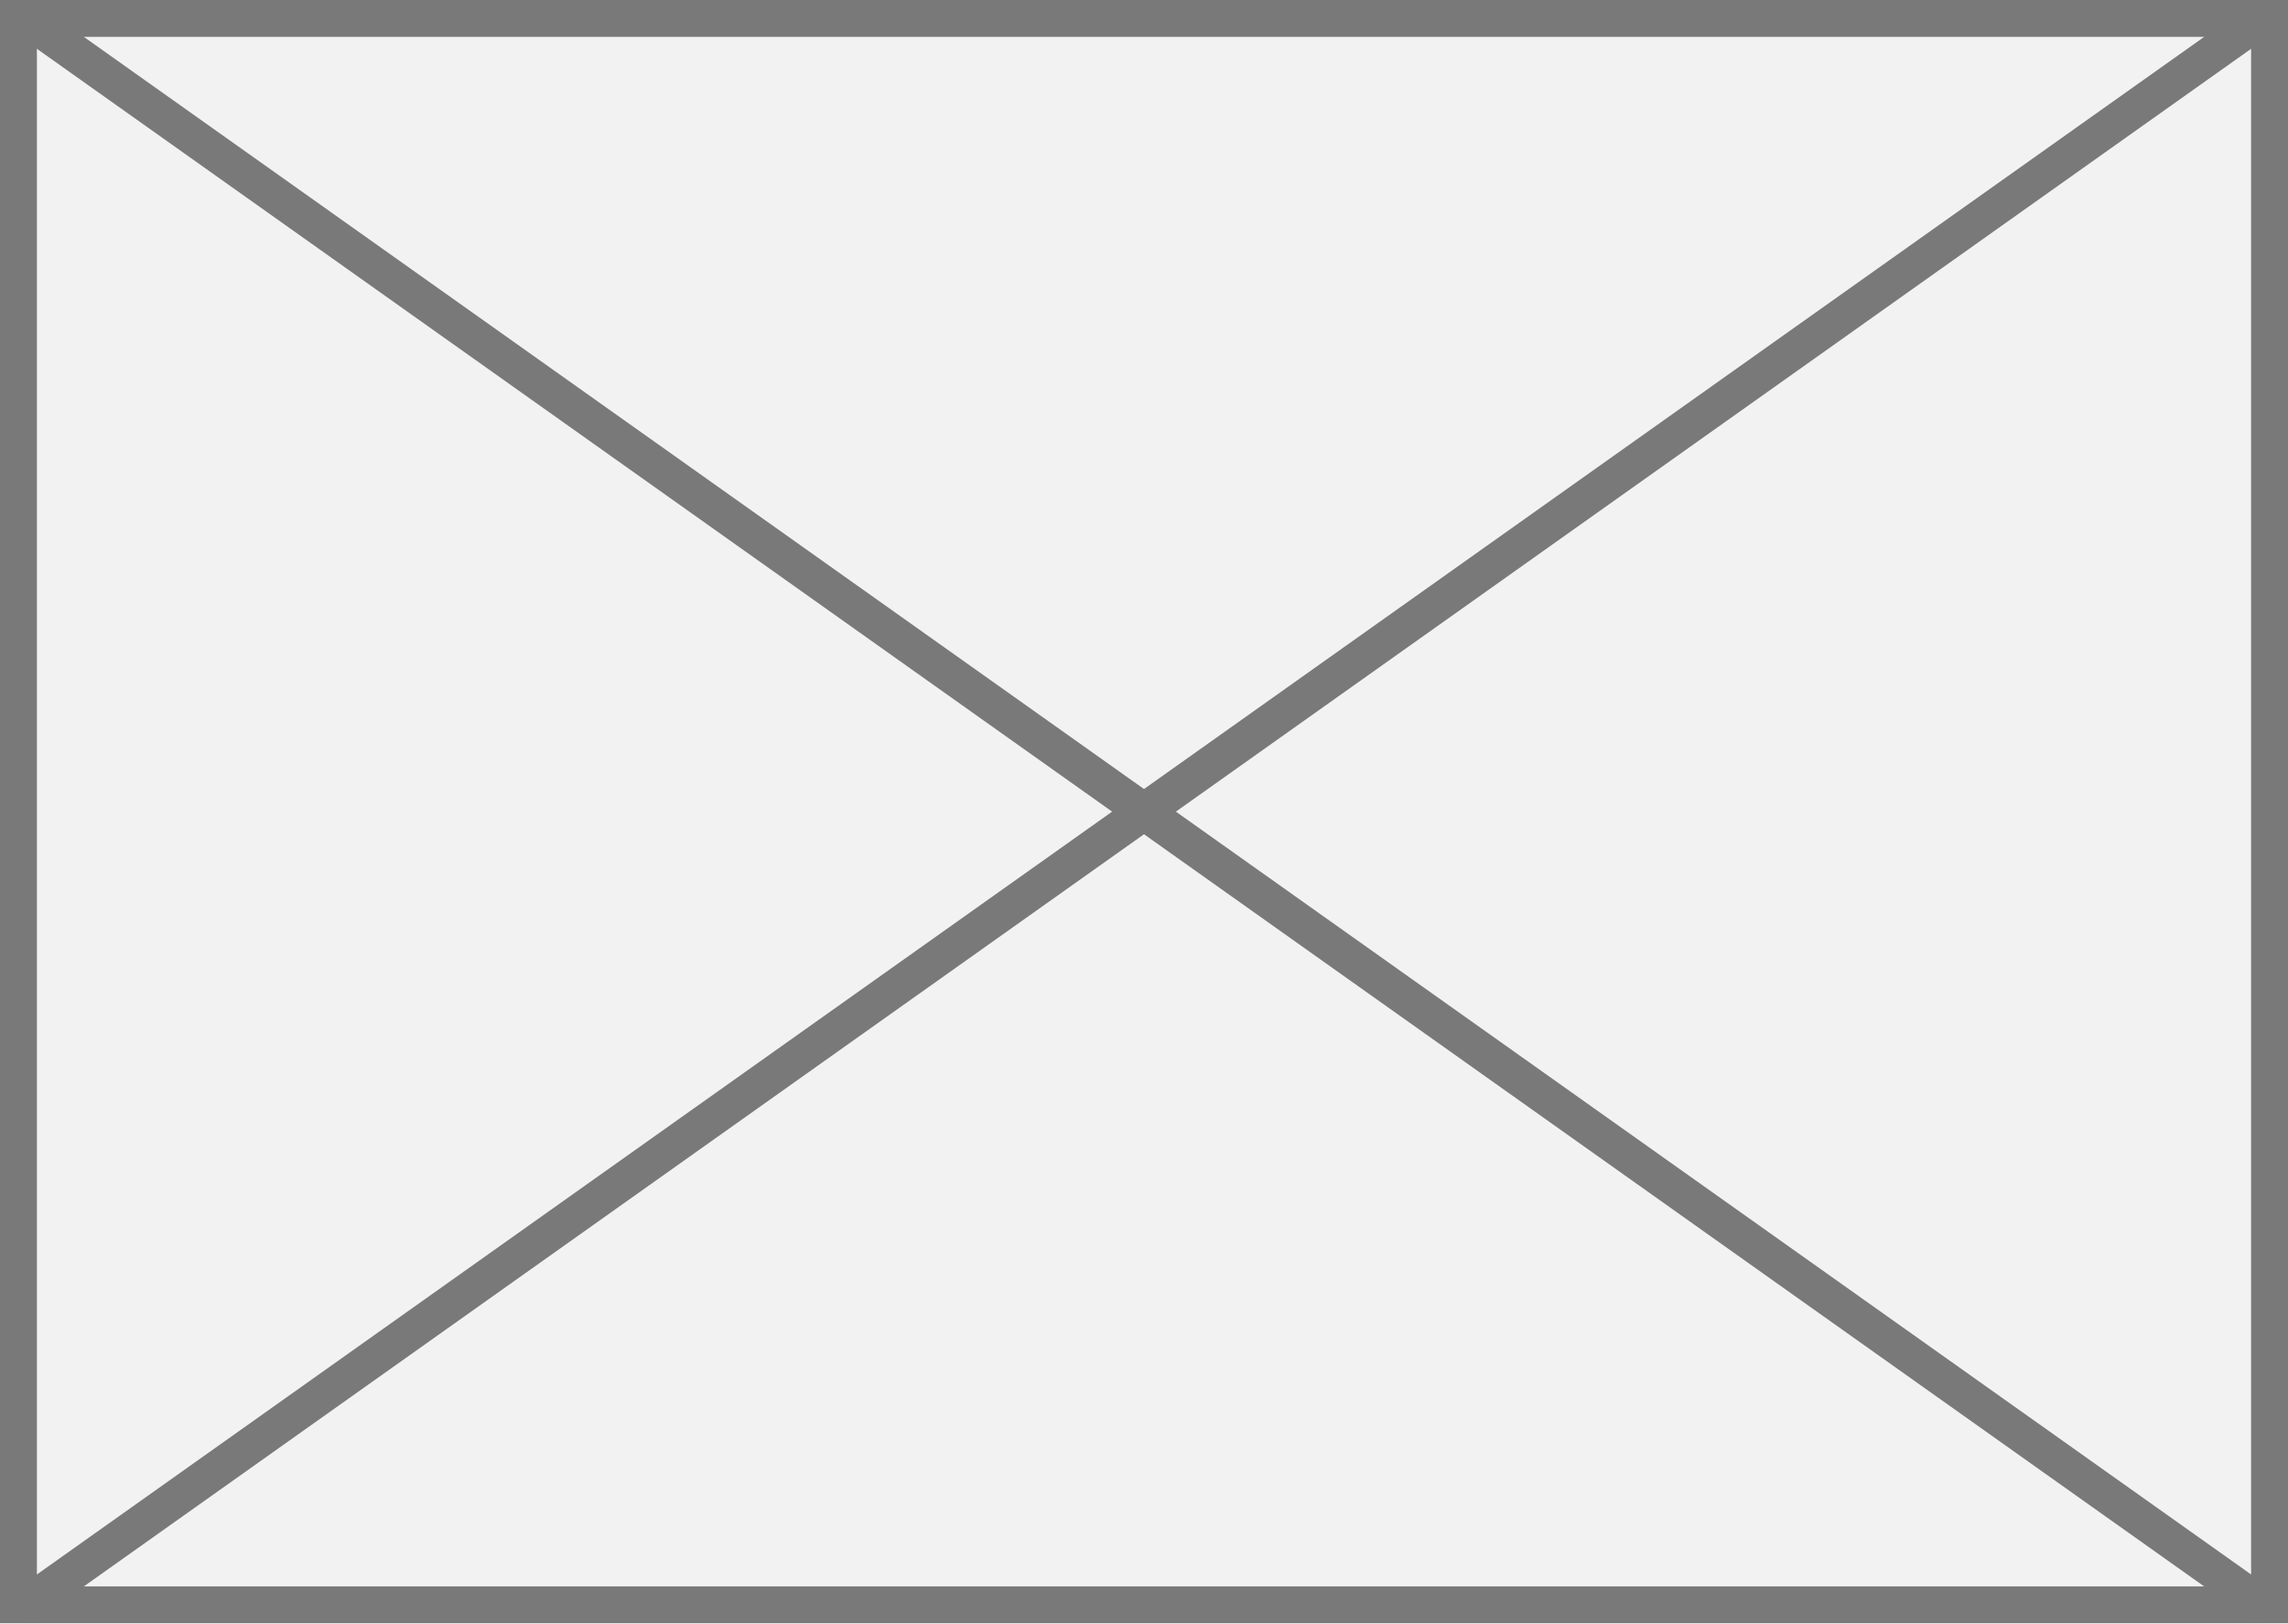
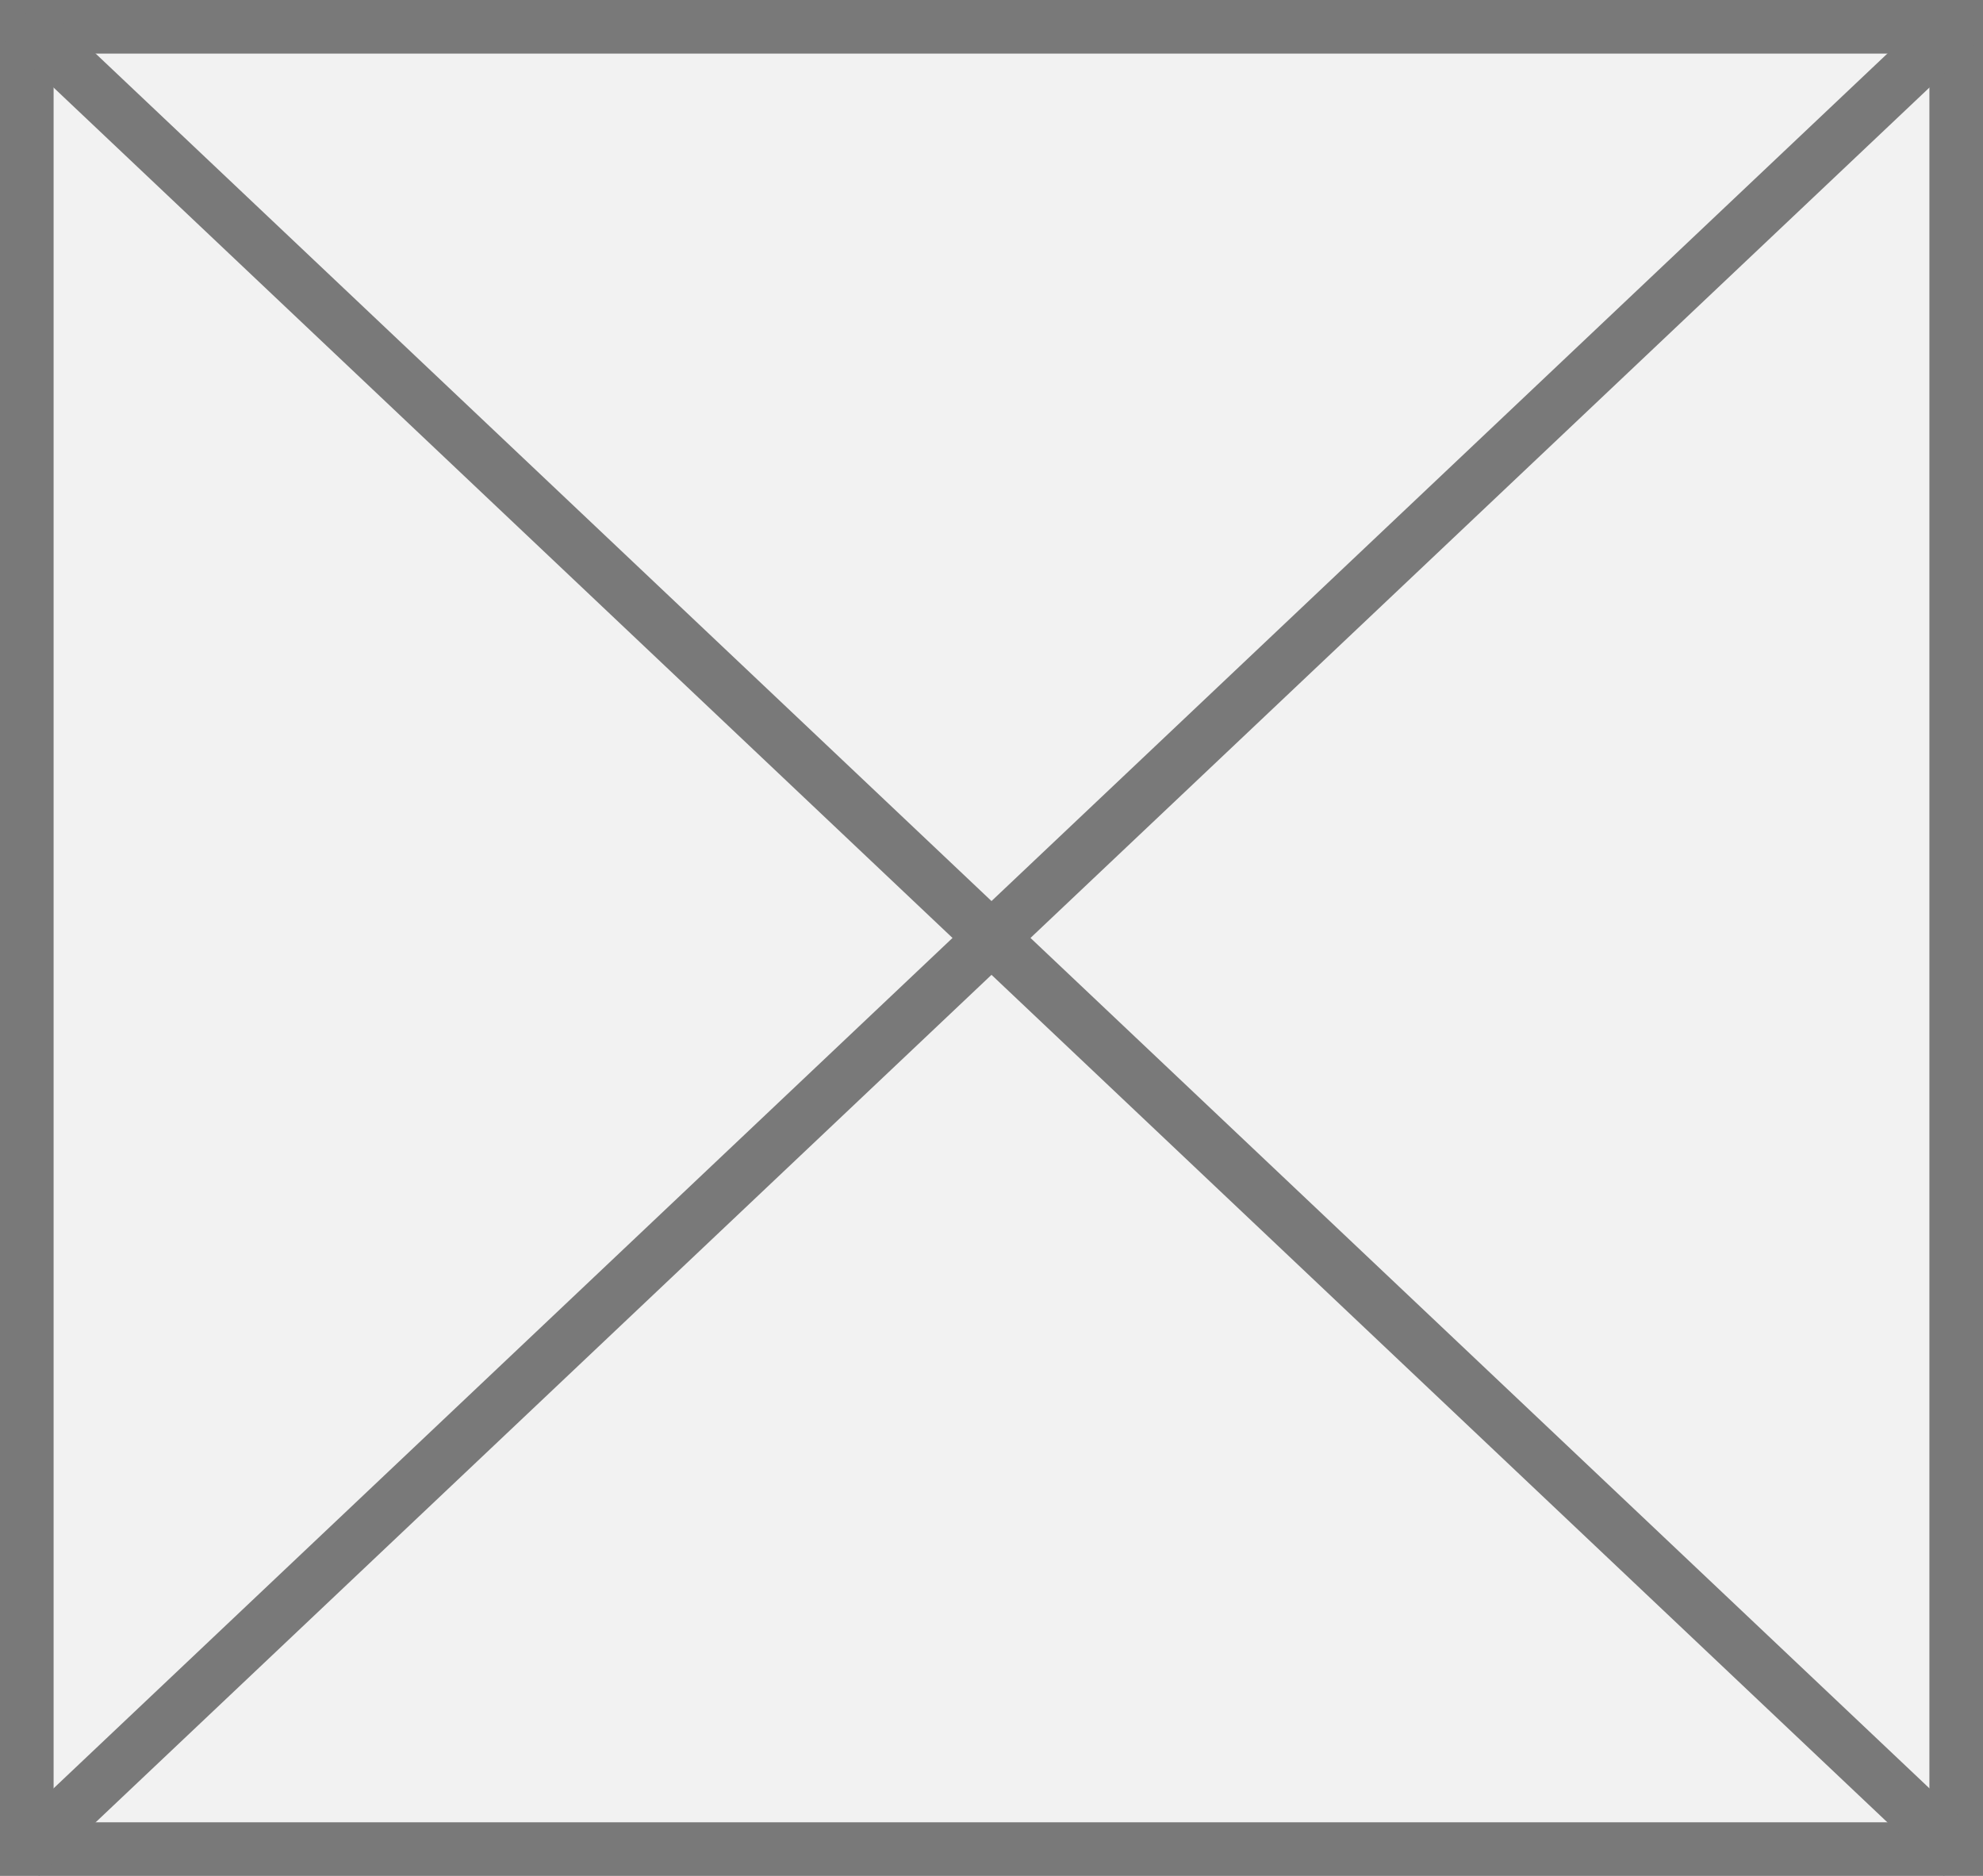
- <svg xmlns="http://www.w3.org/2000/svg" version="1.1" width="62px" height="44px">
-   <g transform="matrix(1 0 0 1 -459 -248 )">
-     <path d="M 459.5 248.5  L 520.5 248.5  L 520.5 291.5  L 459.5 291.5  L 459.5 248.5  Z " fill-rule="nonzero" fill="#f2f2f2" stroke="none" />
-     <path d="M 459.5 248.5  L 520.5 248.5  L 520.5 291.5  L 459.5 291.5  L 459.5 248.5  Z " stroke-width="1" stroke="#797979" fill="none" />
-     <path d="M 459.575 248.408  L 520.425 291.592  M 520.425 248.408  L 459.575 291.592  " stroke-width="1" stroke="#797979" fill="none" />
+ <svg xmlns="http://www.w3.org/2000/svg" version="1.1" width="37px" height="35px">
+   <g transform="matrix(1 0 0 1 -29 -383 )">
+     <path d="M 29.5 383.5  L 65.5 383.5  L 65.5 417.5  L 29.5 417.5  L 29.5 383.5  Z " fill-rule="nonzero" fill="#f2f2f2" stroke="none" />
+     <path d="M 29.5 383.5  L 65.5 383.5  L 65.5 417.5  L 29.5 417.5  L 29.5 383.5  Z " stroke-width="1" stroke="#797979" fill="none" />
+     <path d="M 29.384 383.363  L 65.616 417.637  M 65.616 383.363  L 29.384 417.637  " stroke-width="1" stroke="#797979" fill="none" />
  </g>
</svg>
